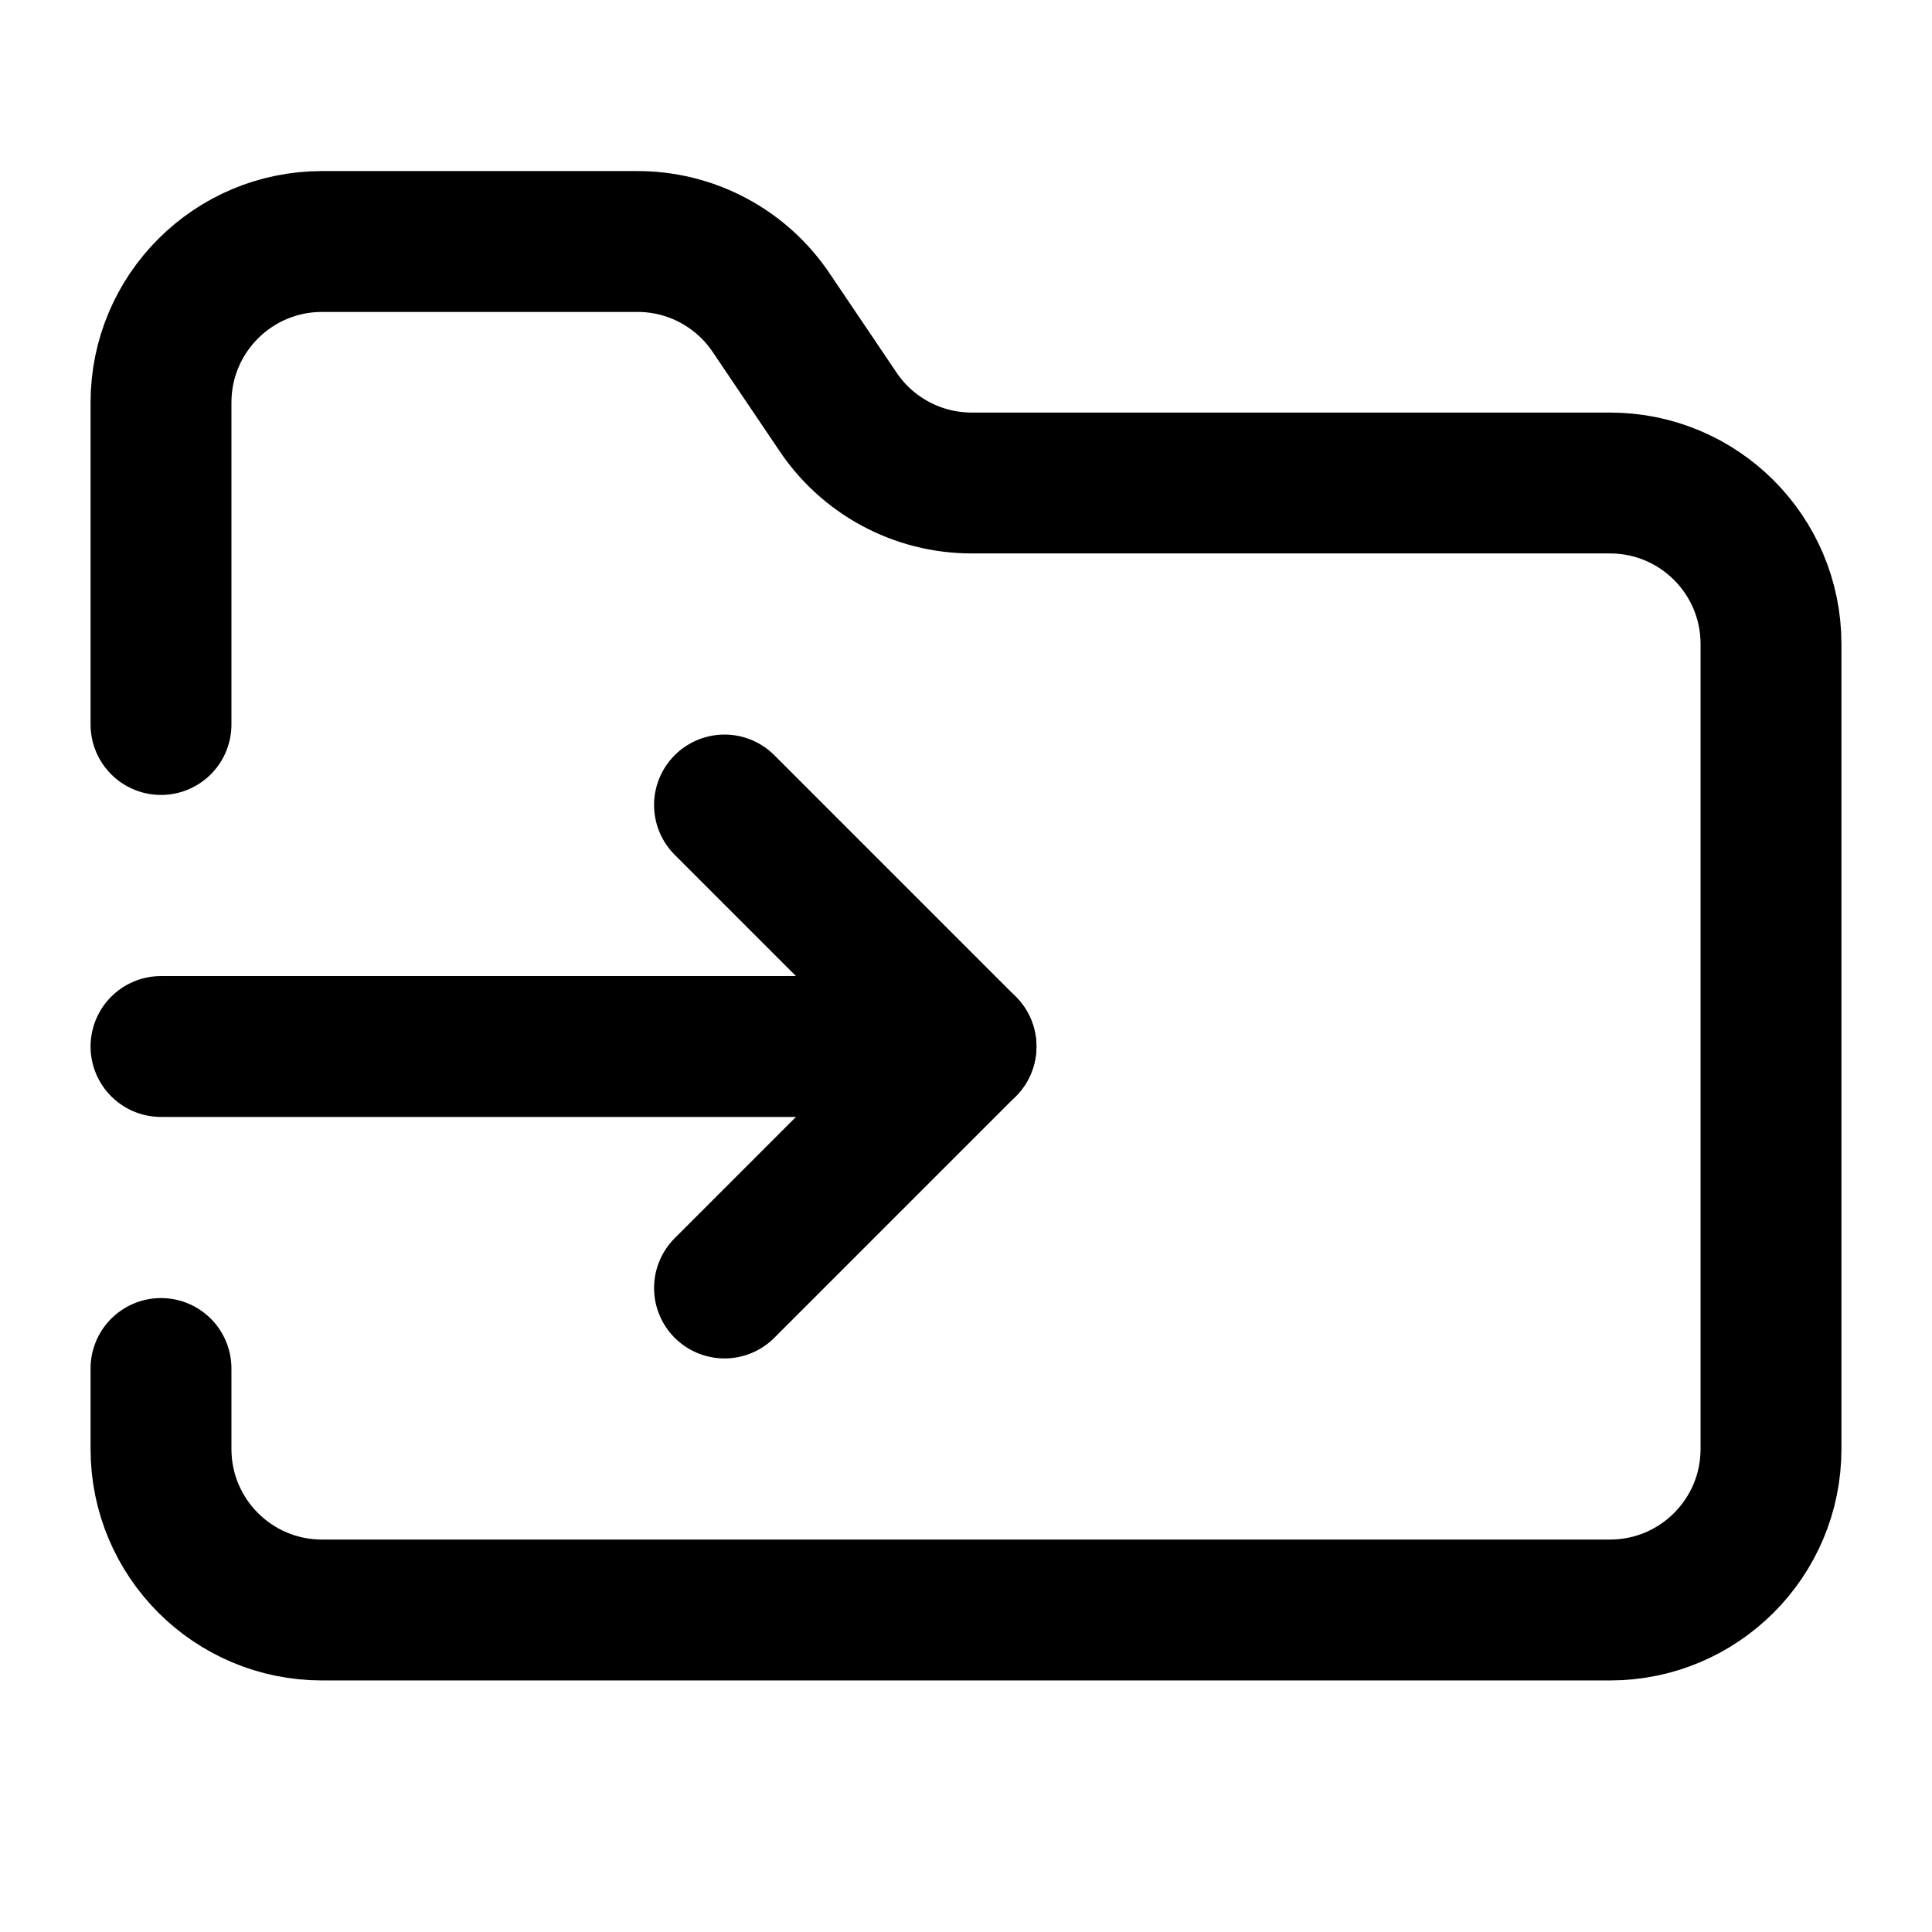
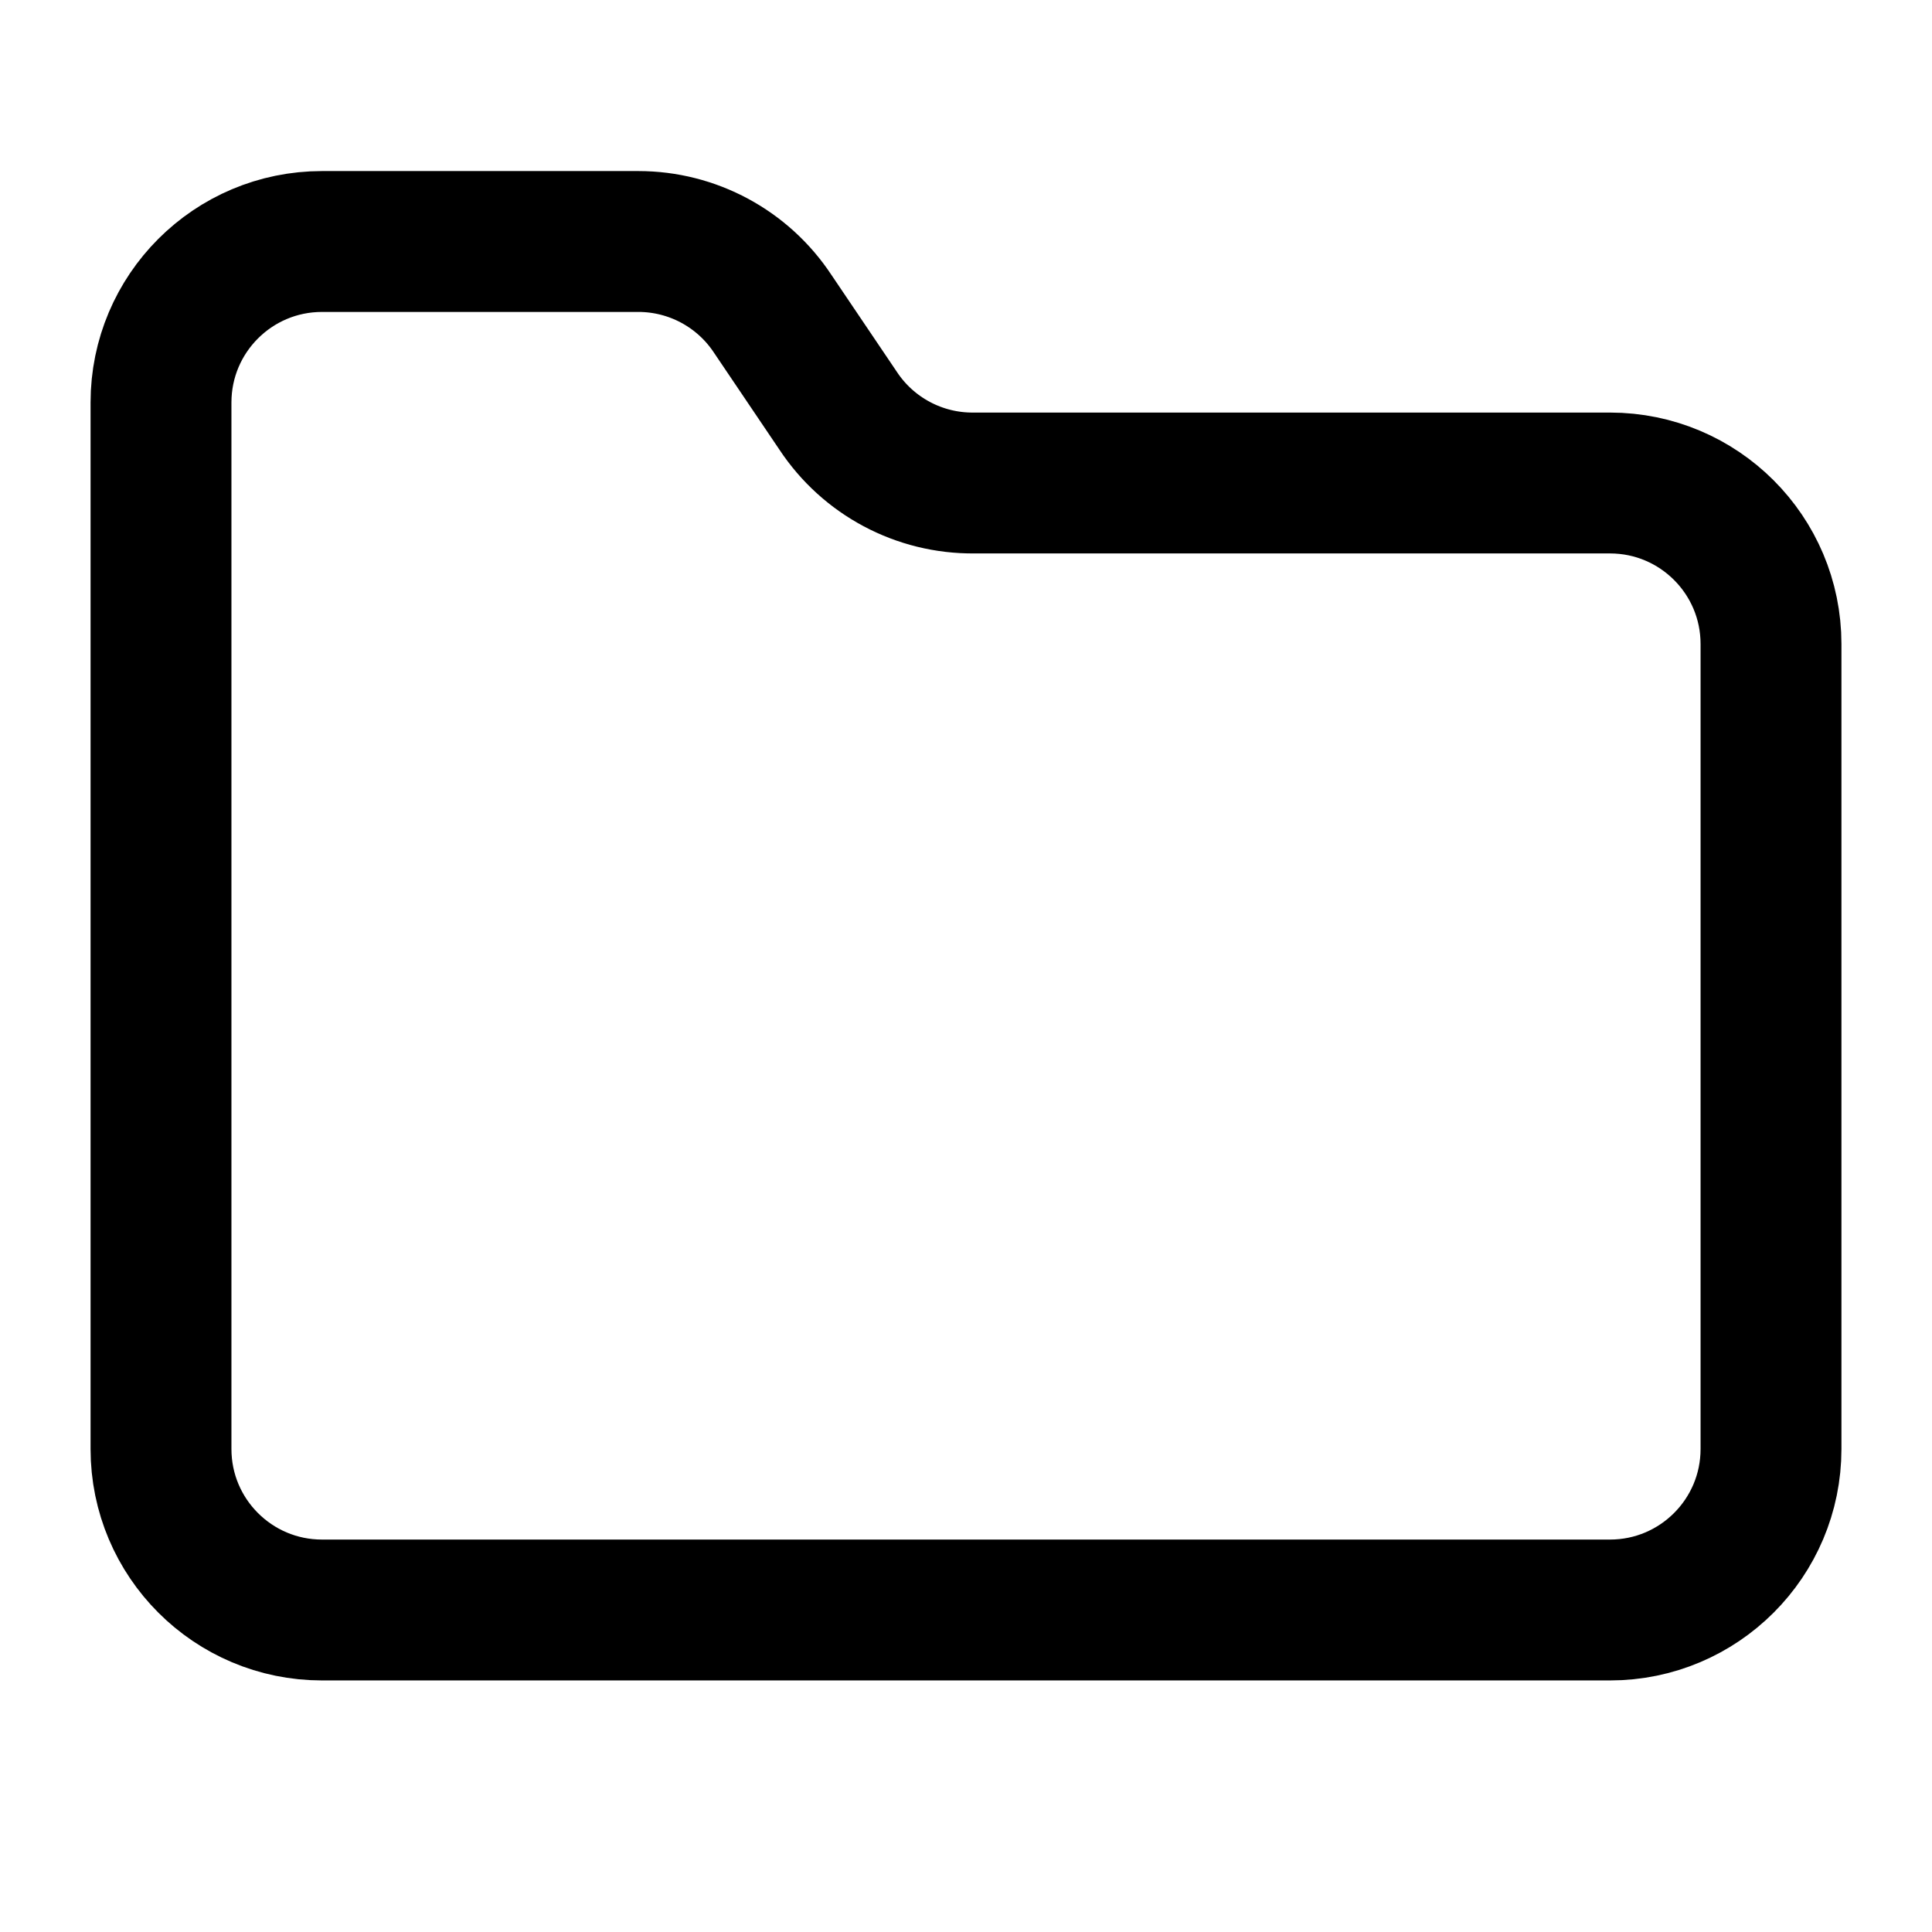
<svg xmlns="http://www.w3.org/2000/svg" width="24" height="24" viewBox="0 0 24 24" fill="none" stroke="currentColor" stroke-width="1.75" stroke-linecap="round" stroke-linejoin="round">
-   <path d="M2 9V5a2 2 0 0 1 2-2h3.9a2 2 0 0 1 1.69.9l.81 1.2a2 2 0 0 0 1.67.9H20a2 2 0 0 1 2 2v10a2 2 0 0 1-2 2H4a2 2 0 0 1-2-2v-1" />
-   <path d="M2 13h10" />
-   <path d="m9 16 3-3-3-3" />
+   <path d="M20 20a2 2 0 0 0 2-2V8a2 2 0 0 0-2-2h-7.9a2 2 0 0 1-1.69-.9L9.6 3.9A2 2 0 0 0 7.93 3H4a2 2 0 0 0-2 2v13a2 2 0 0 0 2 2Z" />
</svg>
